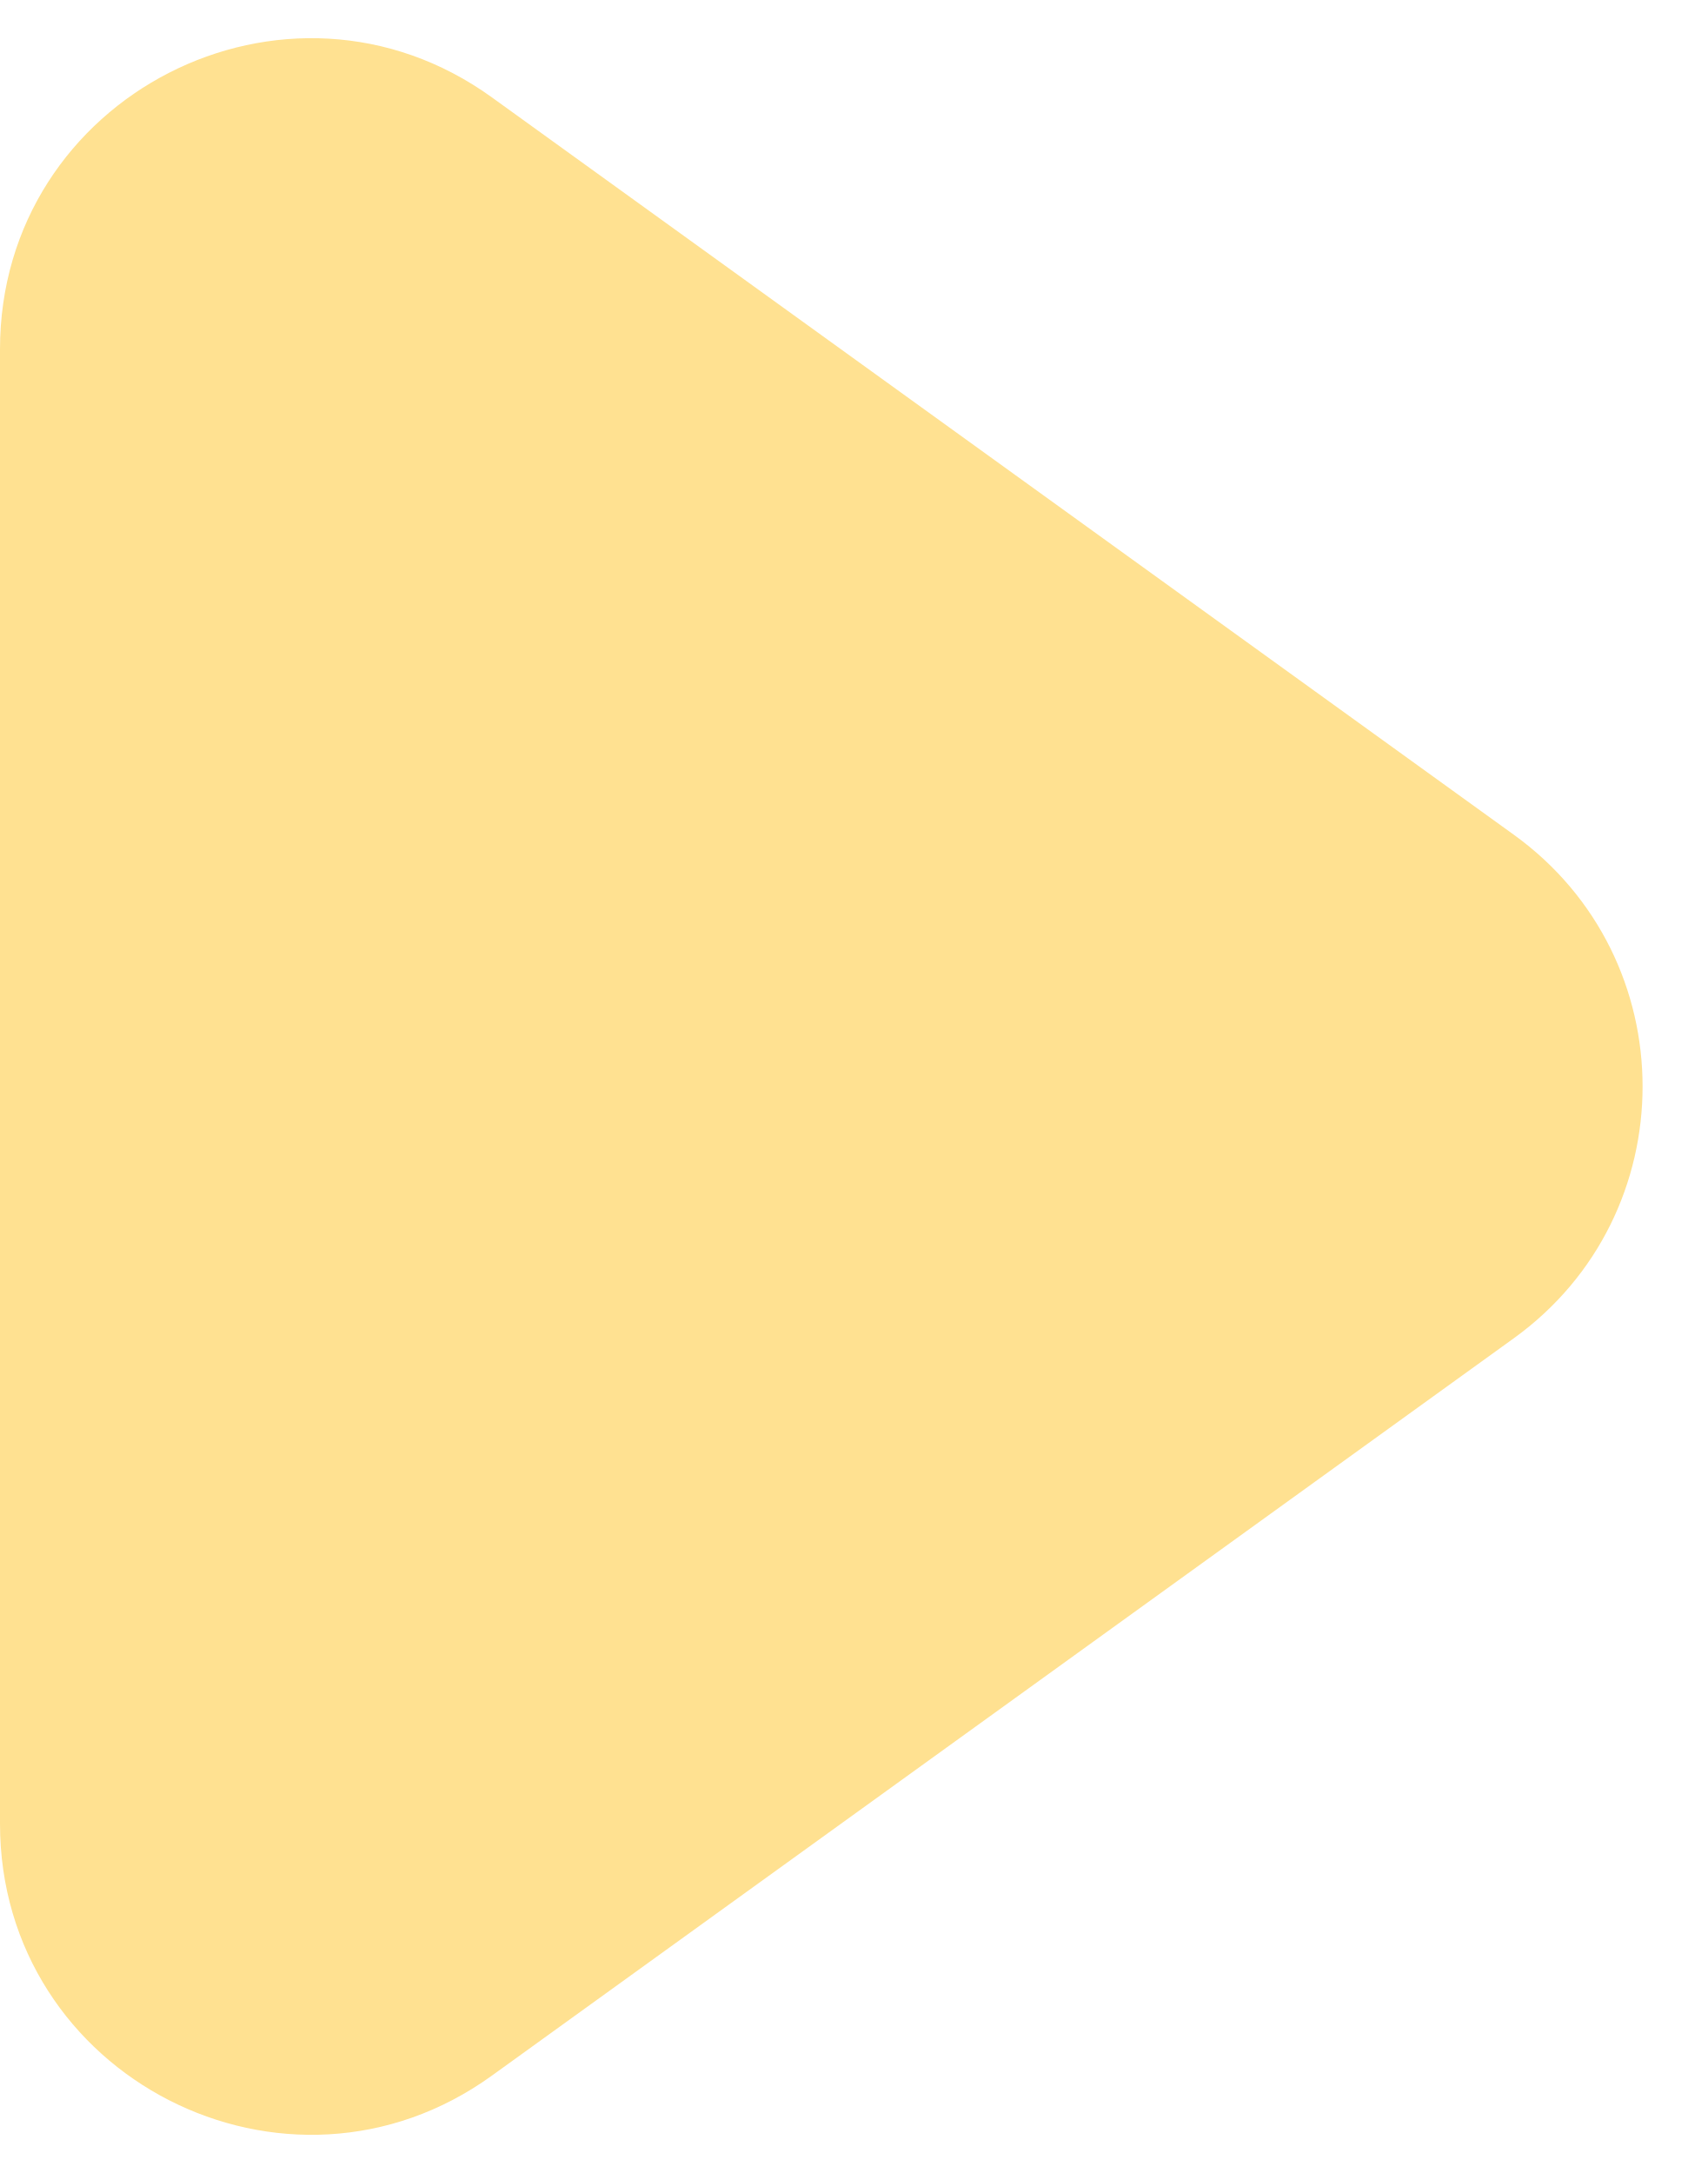
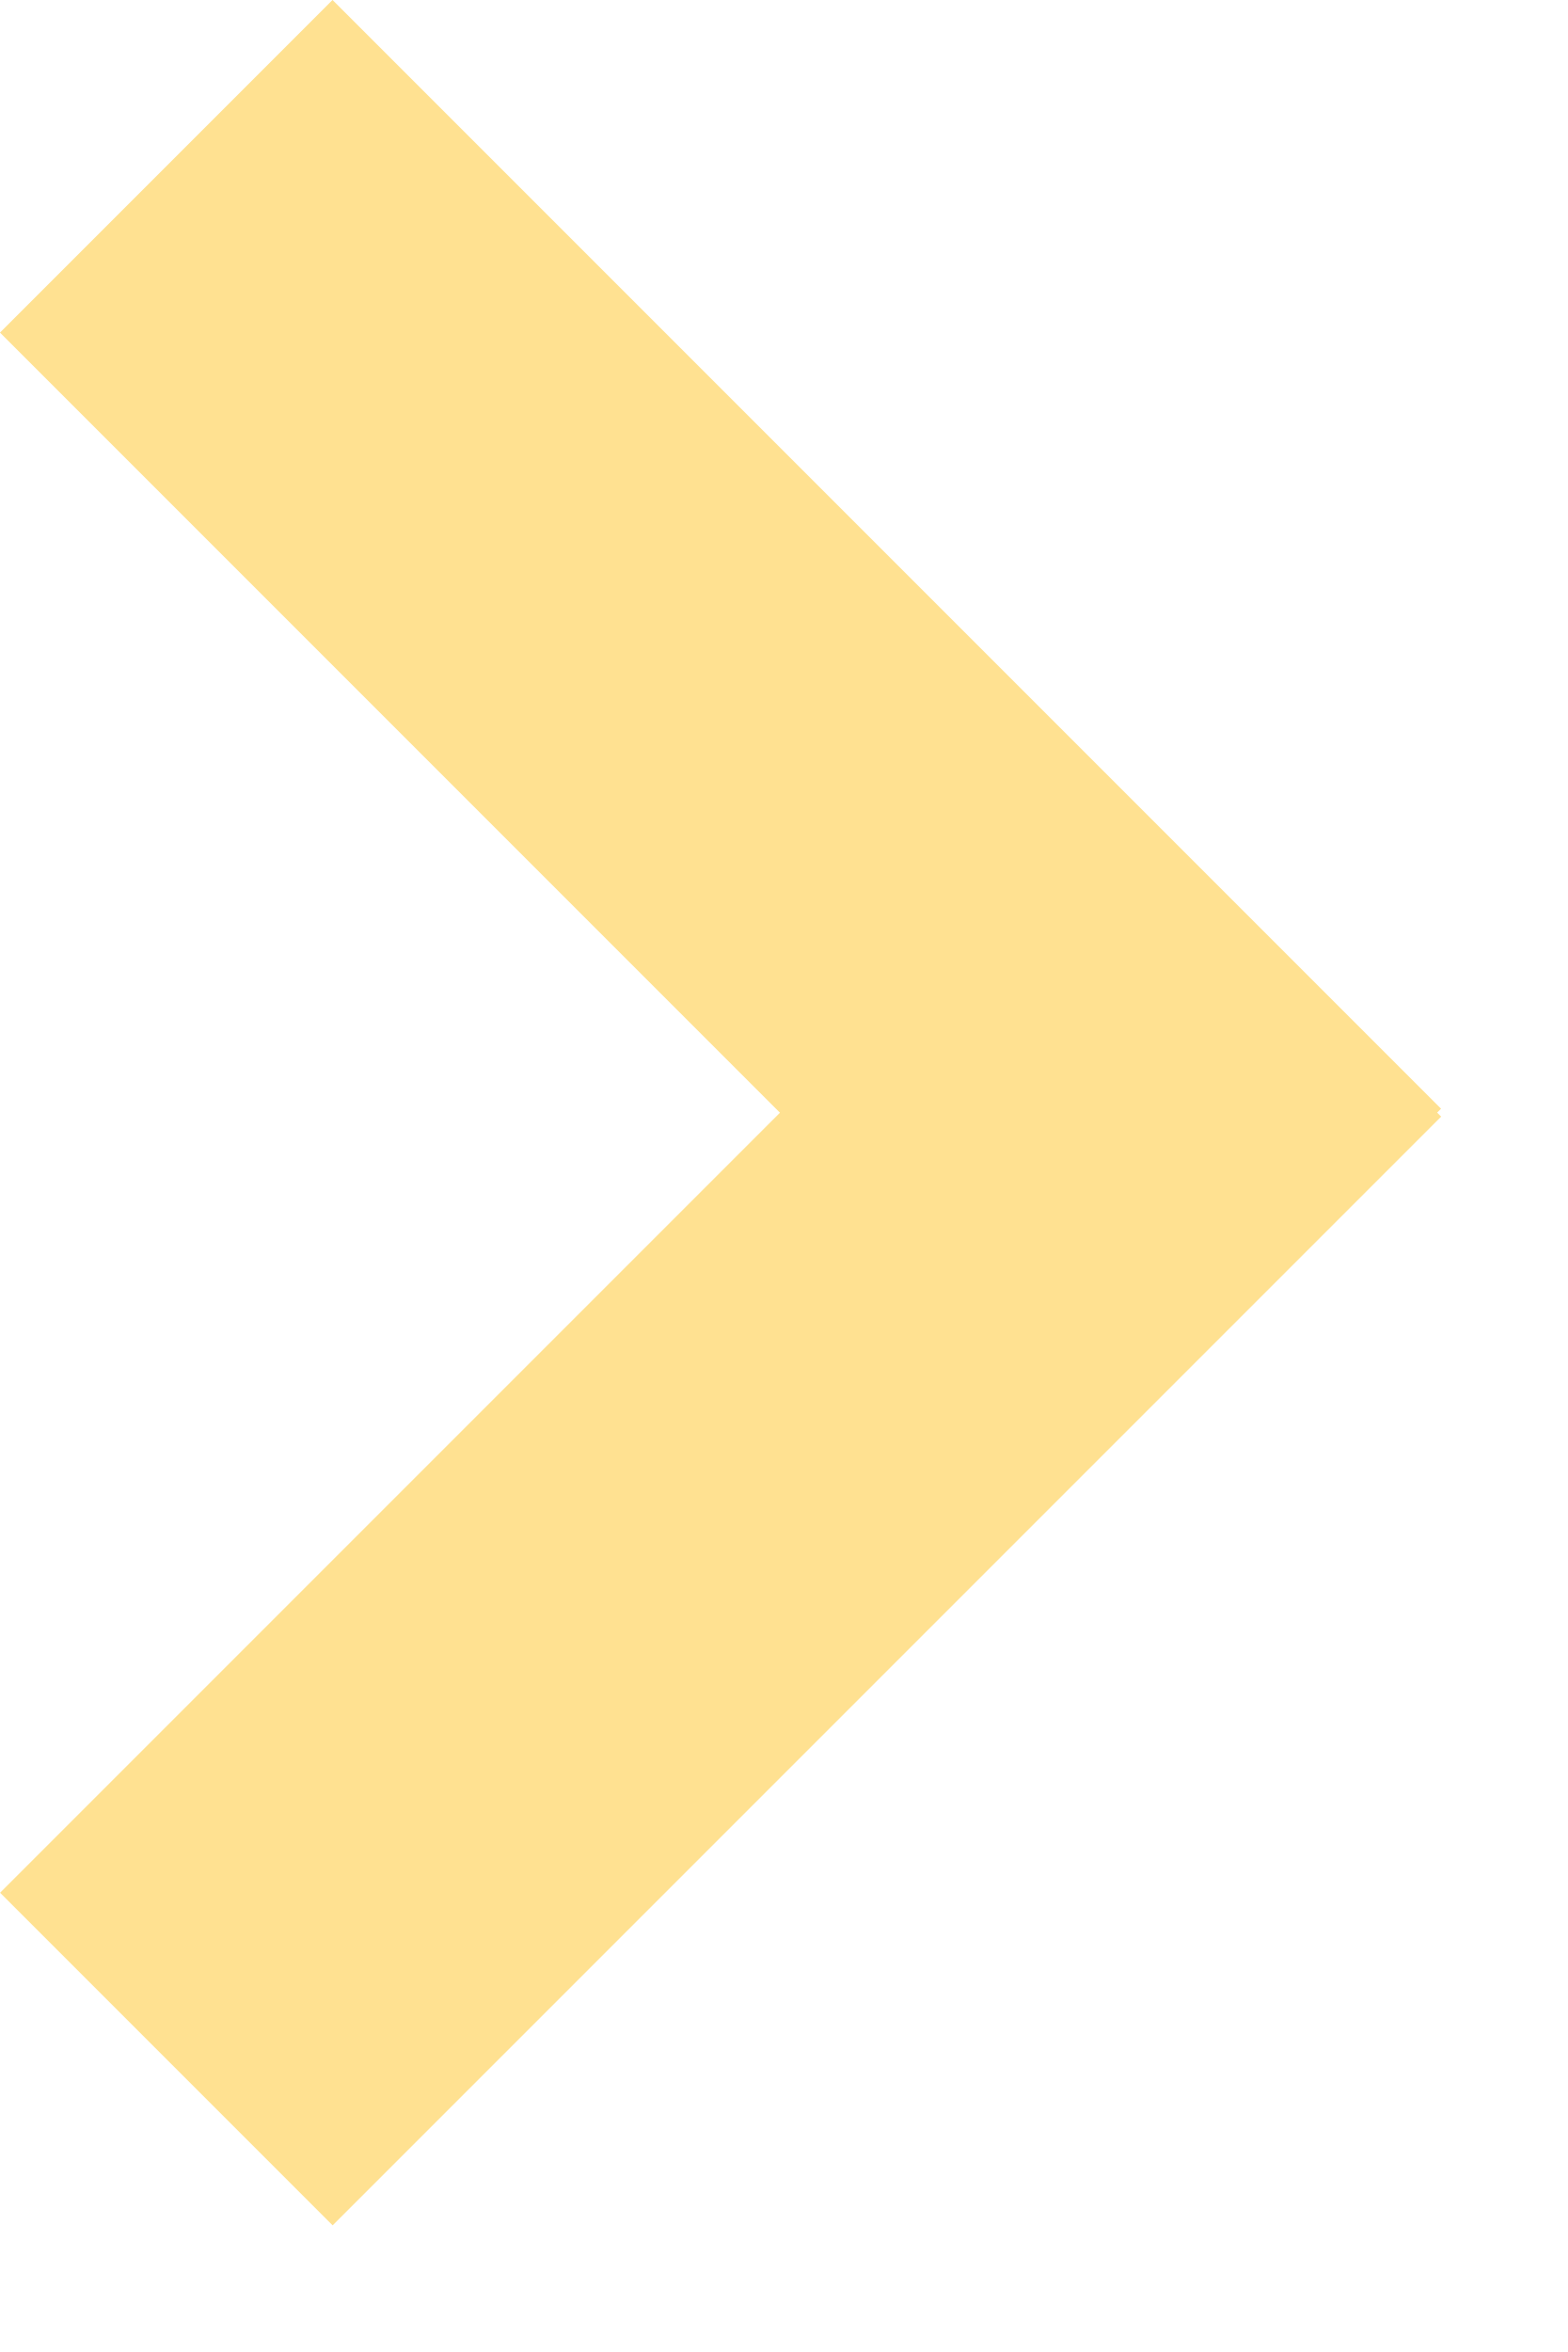
- <svg xmlns="http://www.w3.org/2000/svg" width="11" height="14" viewBox="0 0 11 14" fill="none">
-   <path d="M9.753 5.378C10.859 6.176 10.859 7.824 9.753 8.622L3.17 13.372C1.848 14.327 2.37609e-07 13.382 3.08912e-07 11.75L7.24209e-07 2.25C7.95511e-07 0.618 1.848 -0.327 3.17 0.628L9.753 5.378Z" fill="#FFE191" />
+ <svg xmlns="http://www.w3.org/2000/svg" width="10" height="15" viewBox="0 0 10 15" fill="none">
+   <rect x="2.121" width="10" height="3" transform="rotate(45 2.12134 0)" fill="#FFE191" />
+   <rect x="9.192" y="7.121" width="10" height="3" transform="rotate(135 9.19238 7.12134)" fill="#FFE191" />
</svg>
